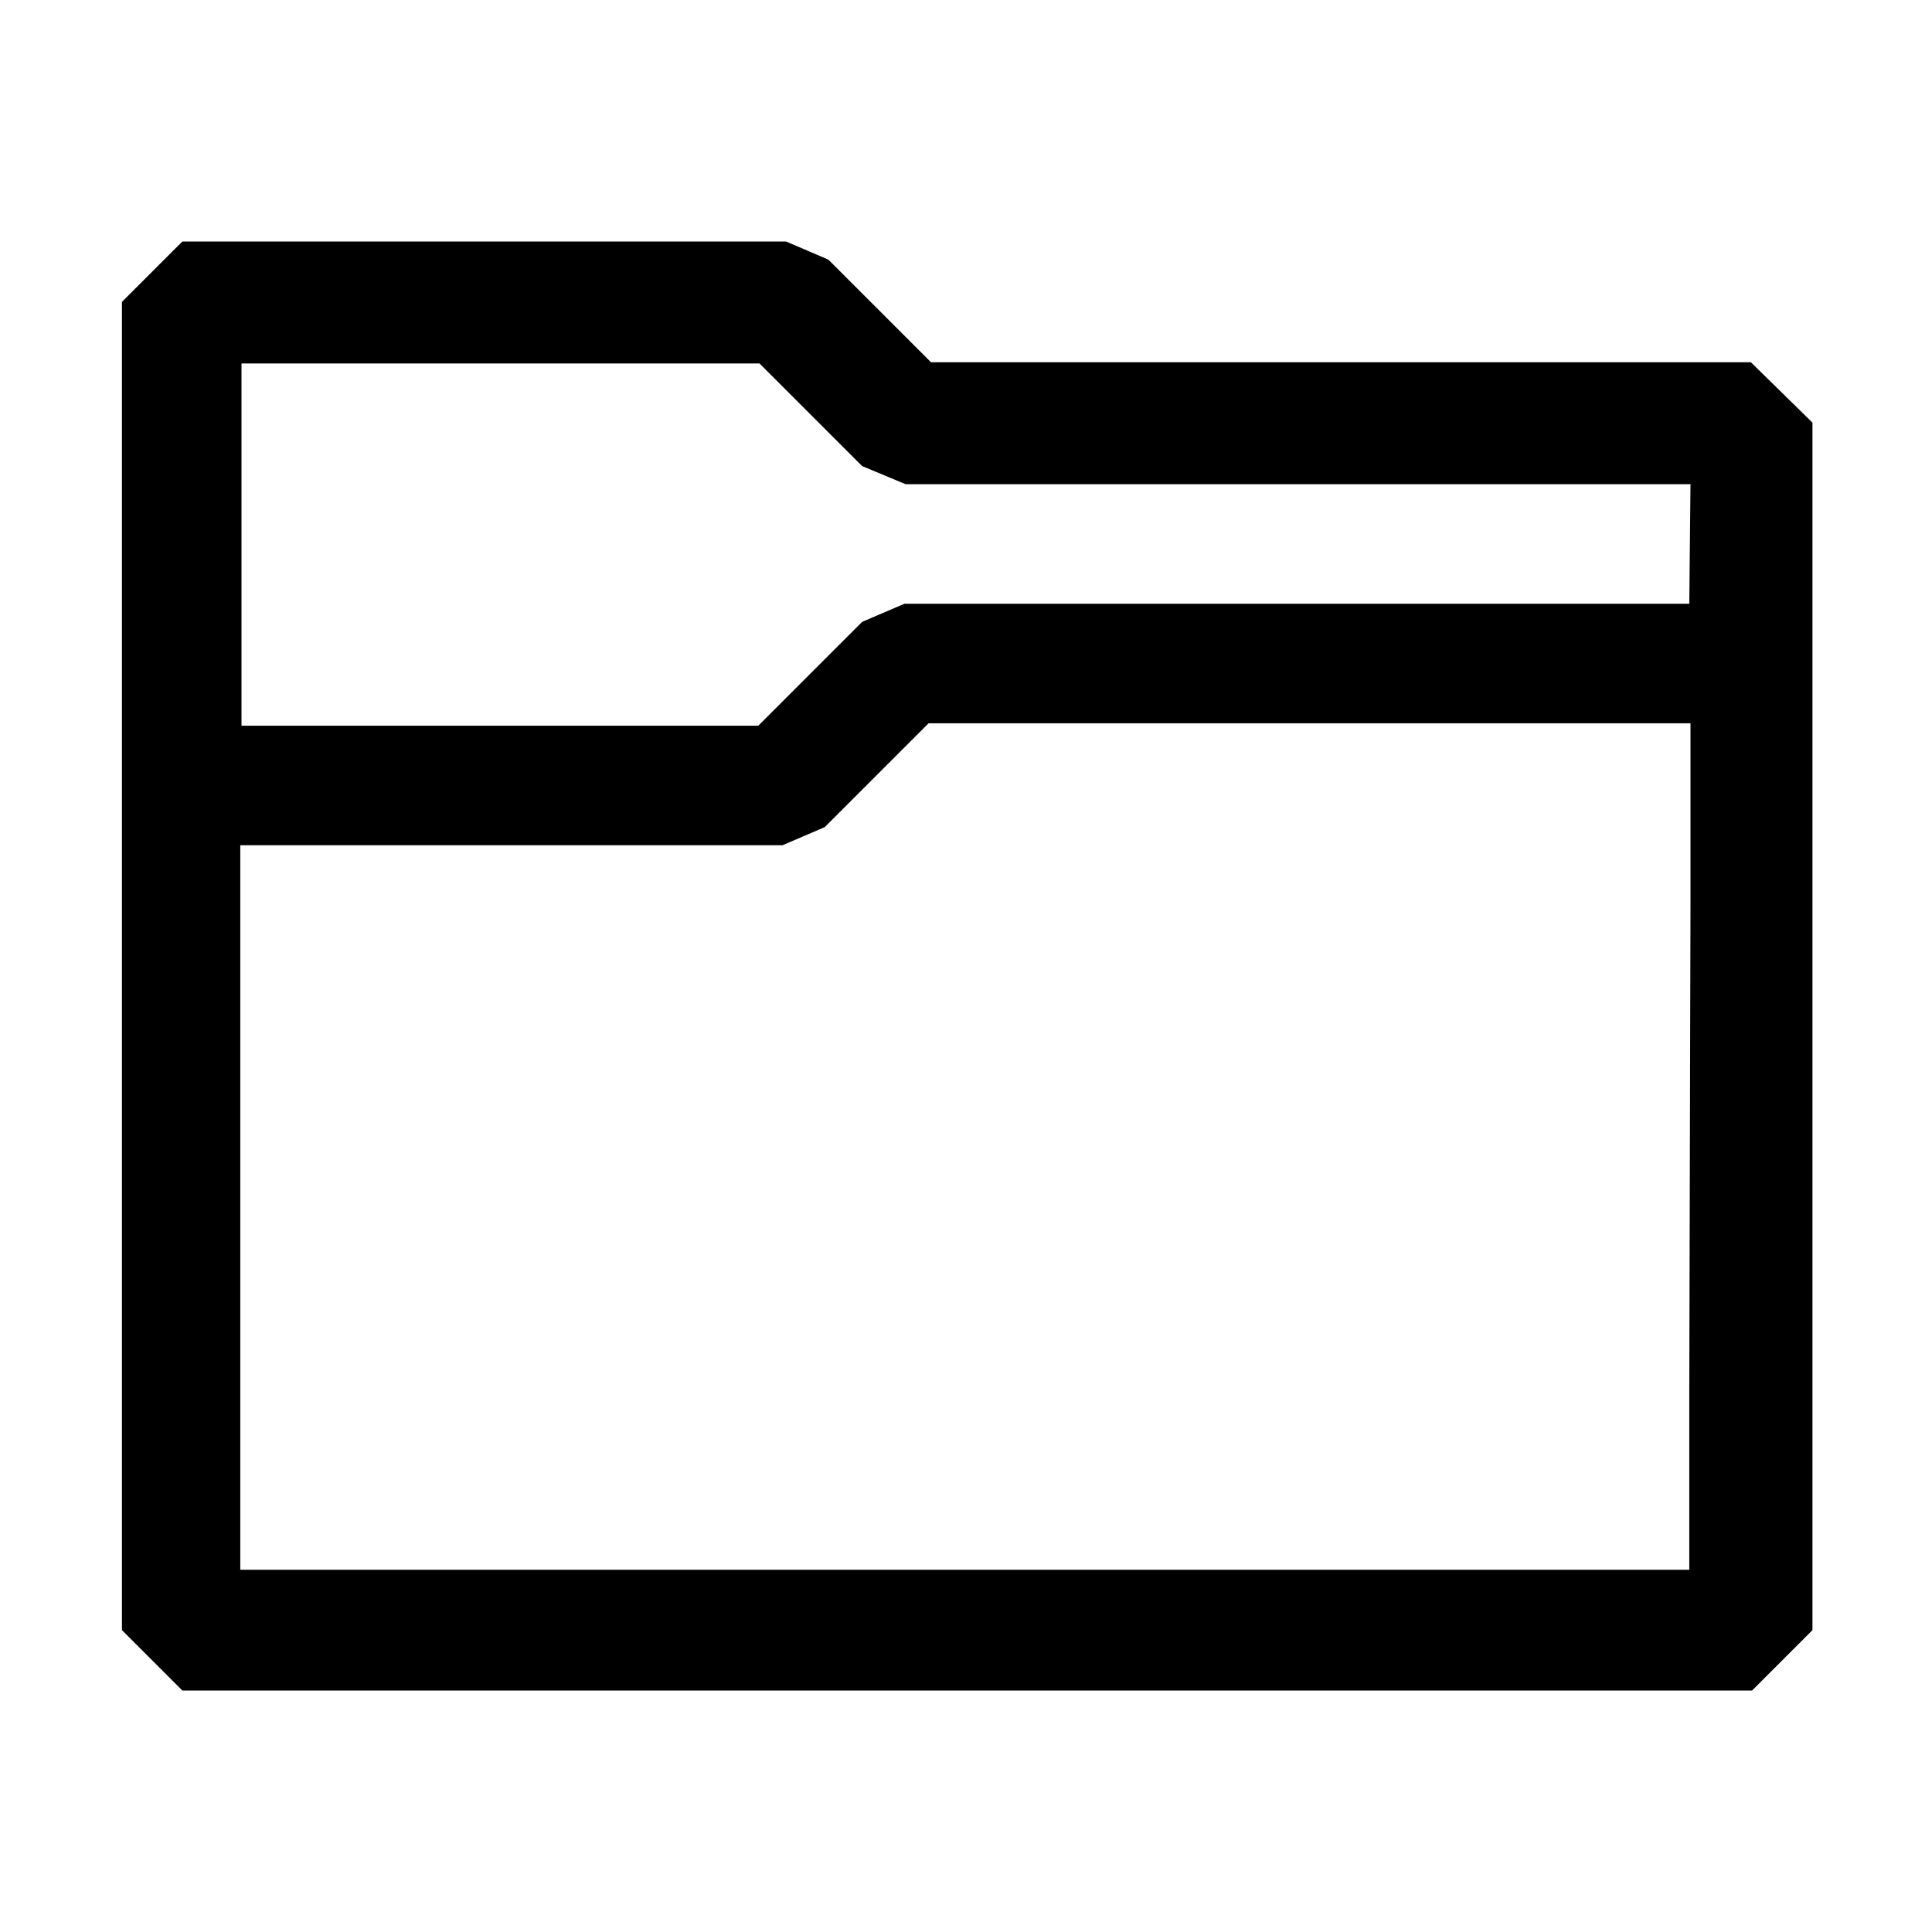
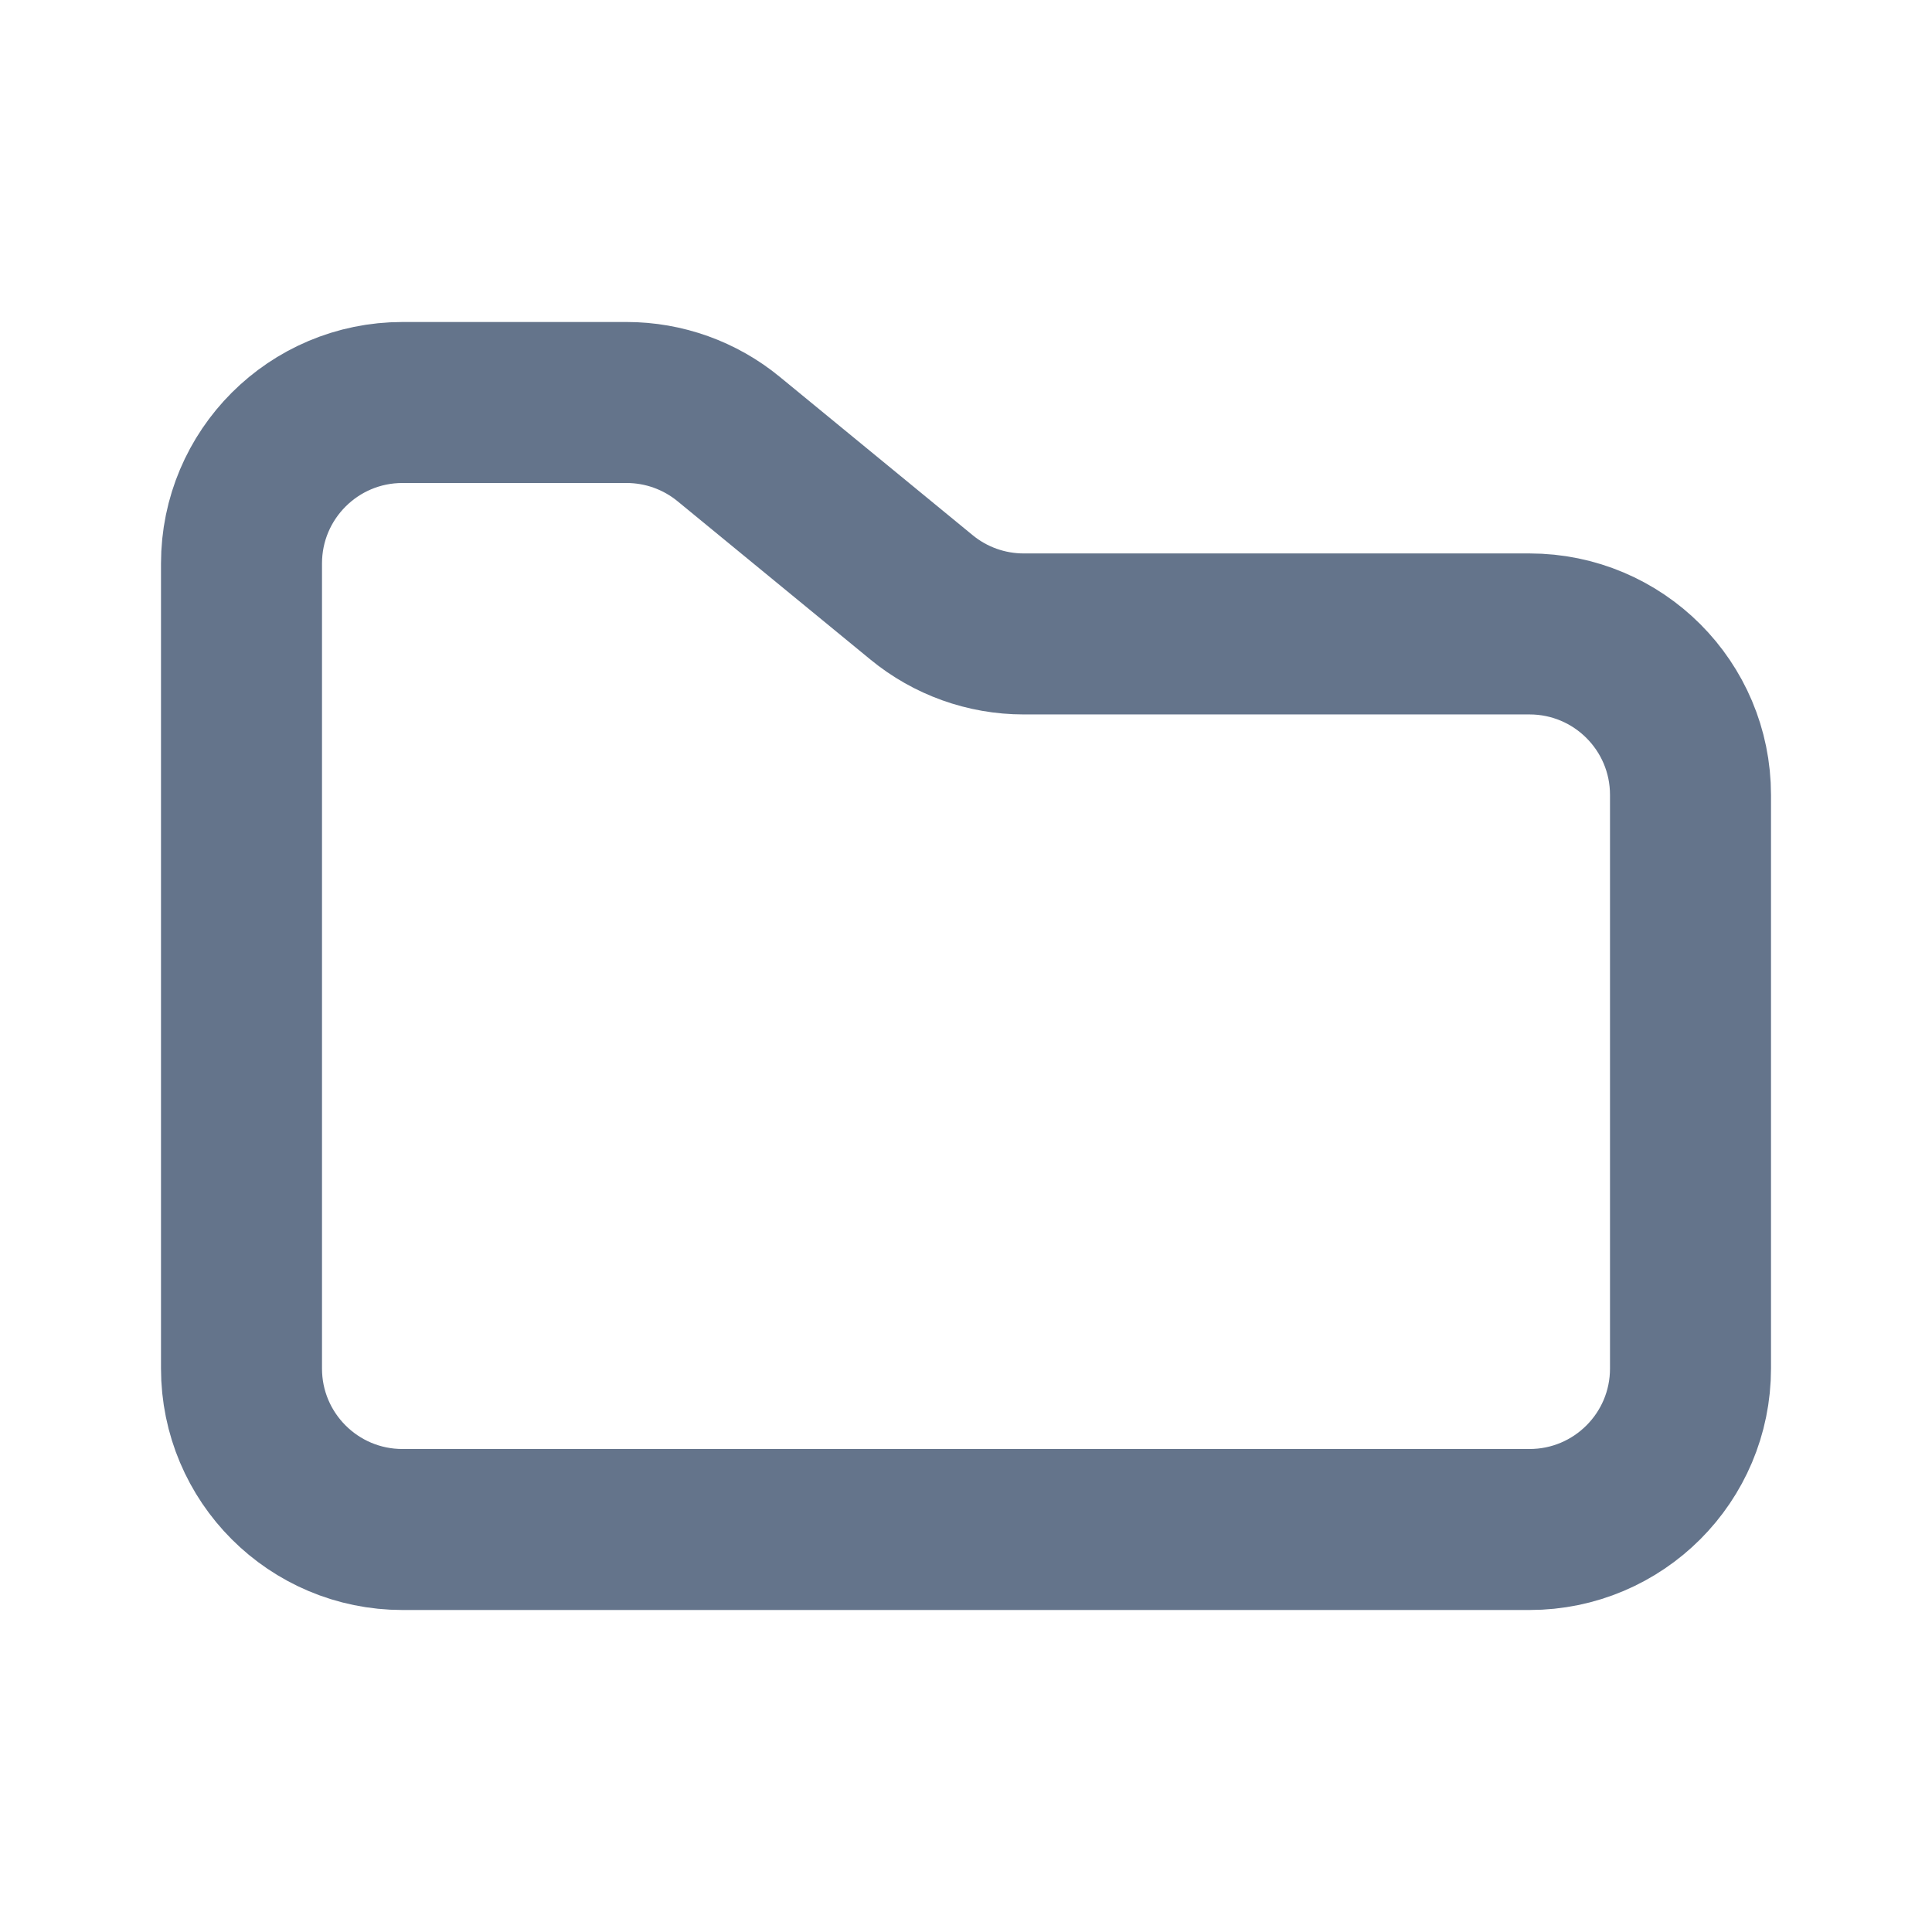
- <svg xmlns="http://www.w3.org/2000/svg" width="16" height="16" viewBox="0 0 16 16" fill="currentColor">
-   <path d="M14.5 3H7.71l-.85-.85L6.51 2h-5l-.5.5v11l.5.5h13l.5-.5v-10L14.5 3zm-.51 8.49V13h-12V7h4.49l.35-.15.86-.86H14v1.5l-.01 4zm0-6.49h-6.5l-.35.15-.86.86H2v-3h4.29l.85.85.36.15H14l-.01.99z" />
+ <svg xmlns="http://www.w3.org/2000/svg" width="24" height="24" viewBox="0 0 24 24" fill="none">
+   <path d="M7.784 5H5C3.895 5 3 5.895 3 7V17C3 18.105 3.895 19 5 19H19C20.105 19 21 18.105 21 17V9.875C21 8.77 20.105 7.875 19 7.875H12.716C12.253 7.875 11.804 7.714 11.447 7.42L9.053 5.455C8.696 5.161 8.247 5 7.784 5Z" stroke="#64748B" stroke-width="2" />
</svg>
